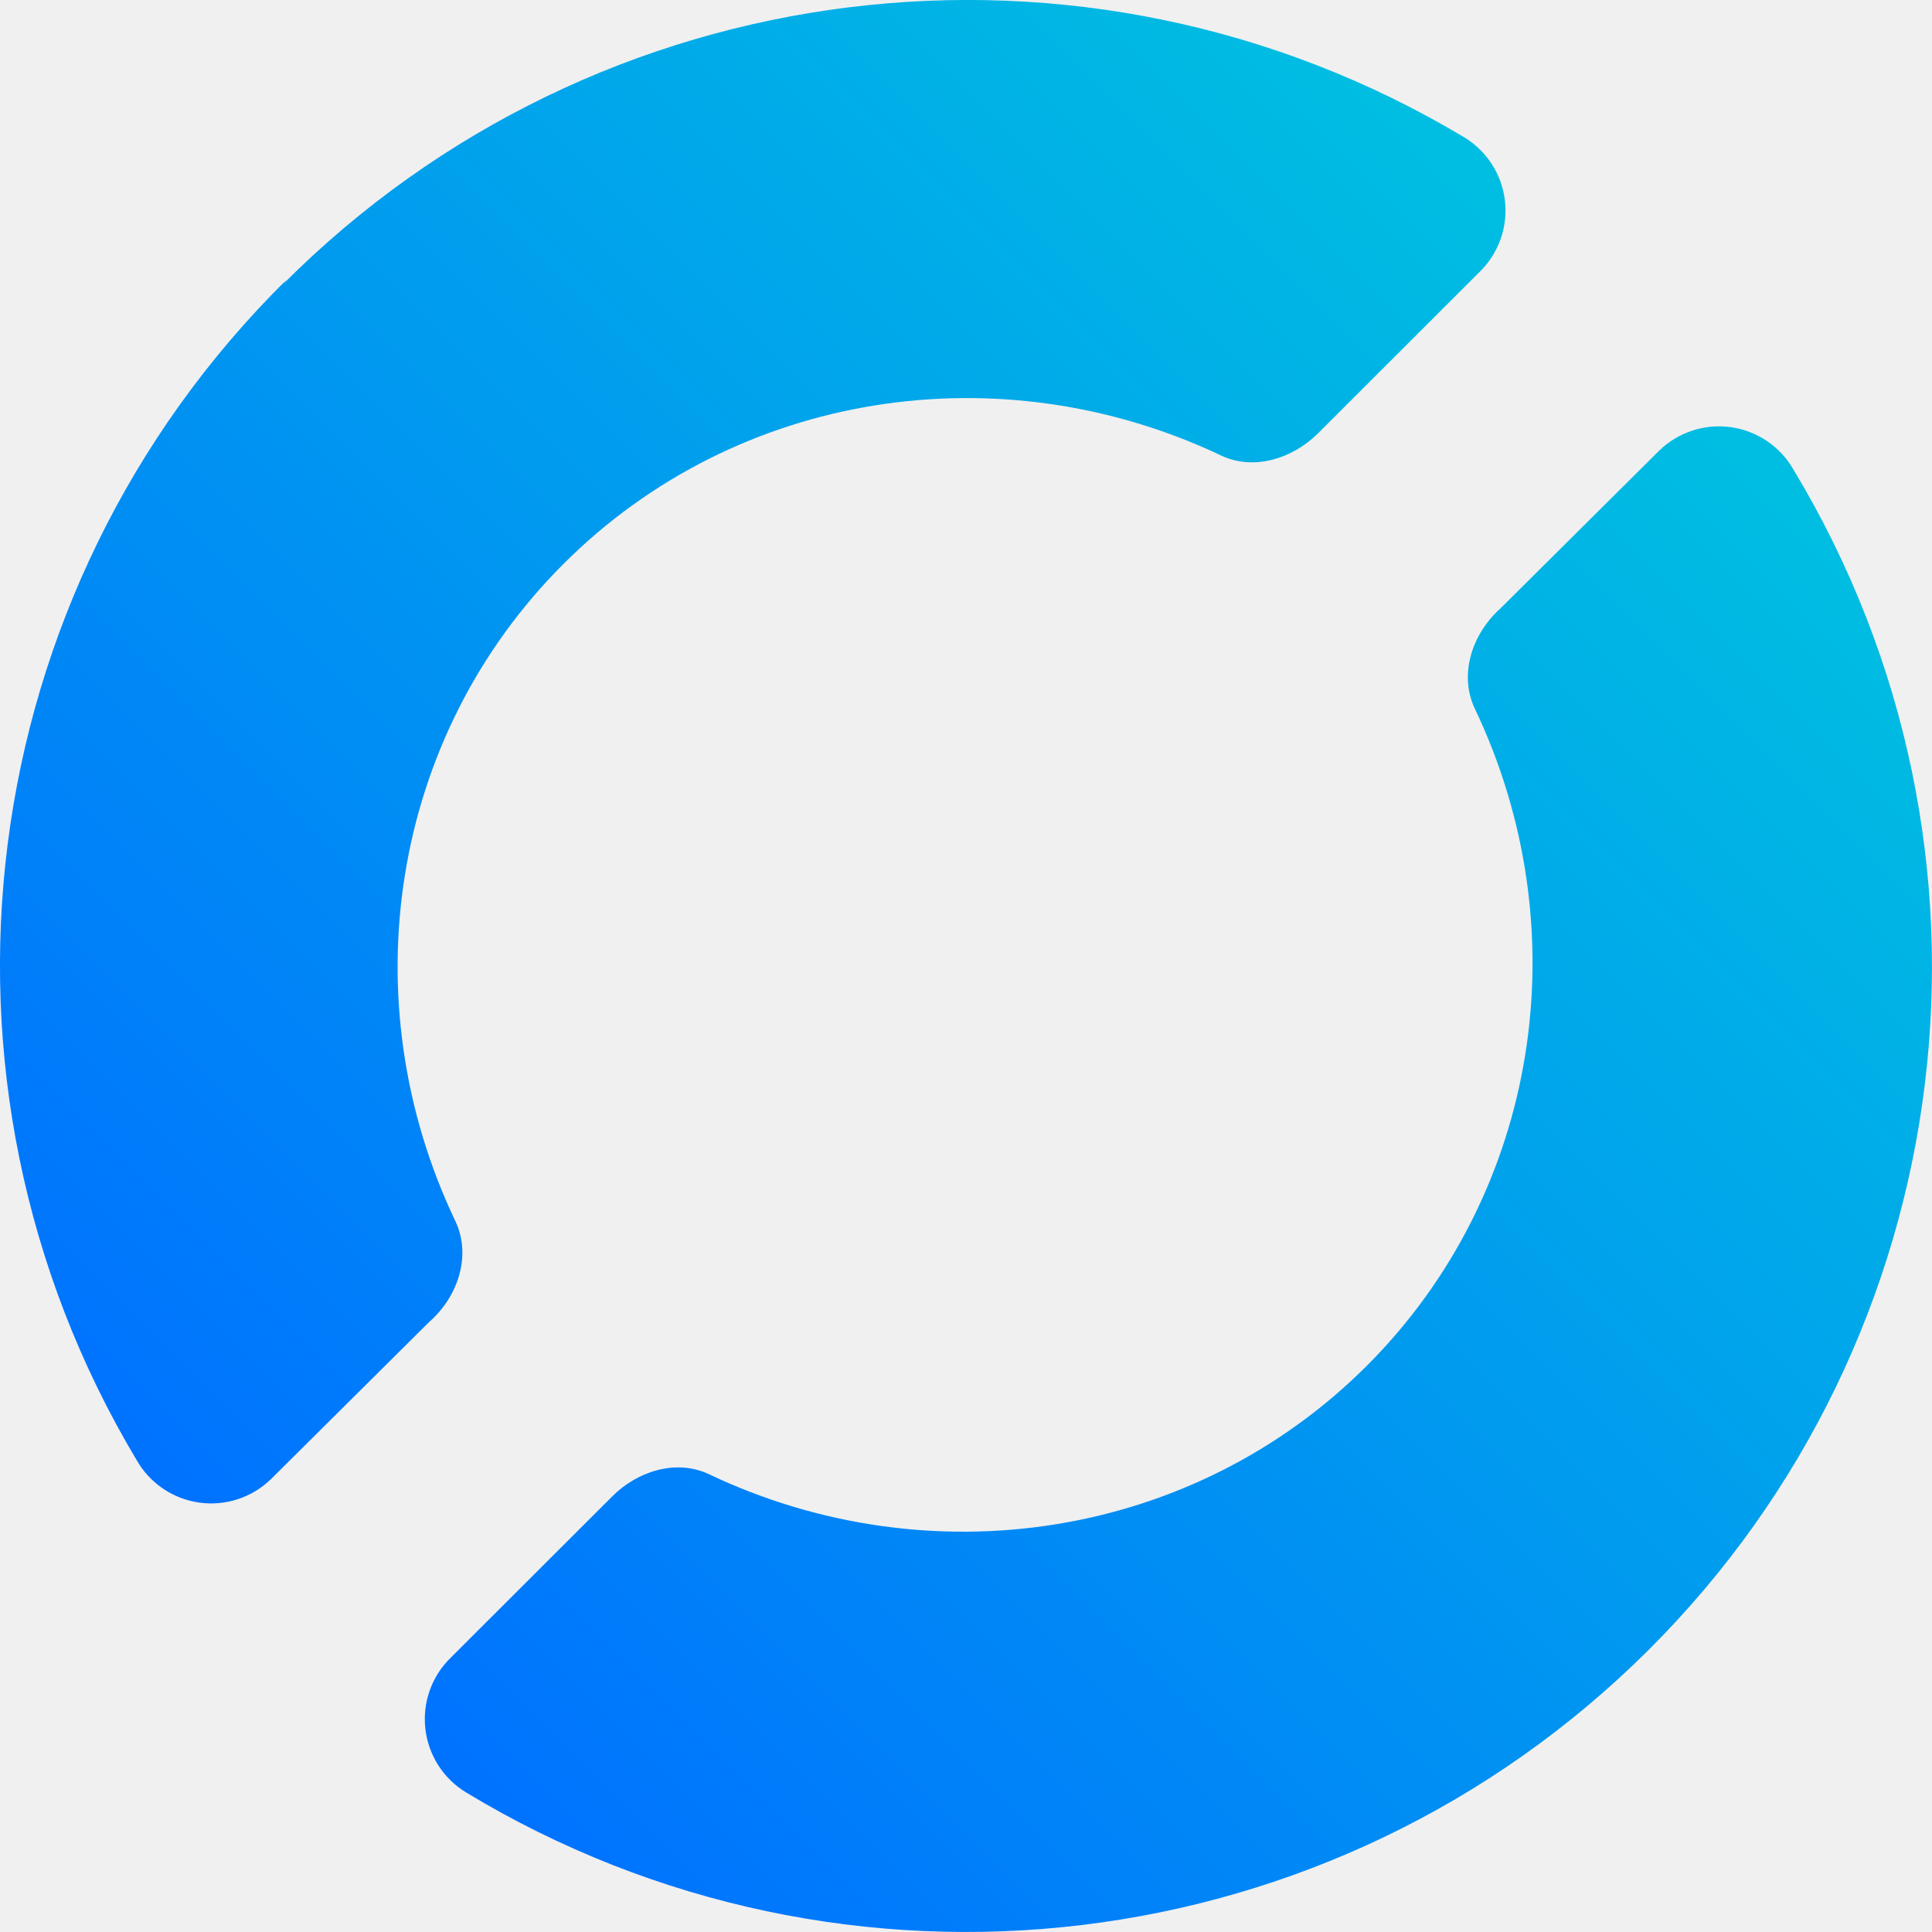
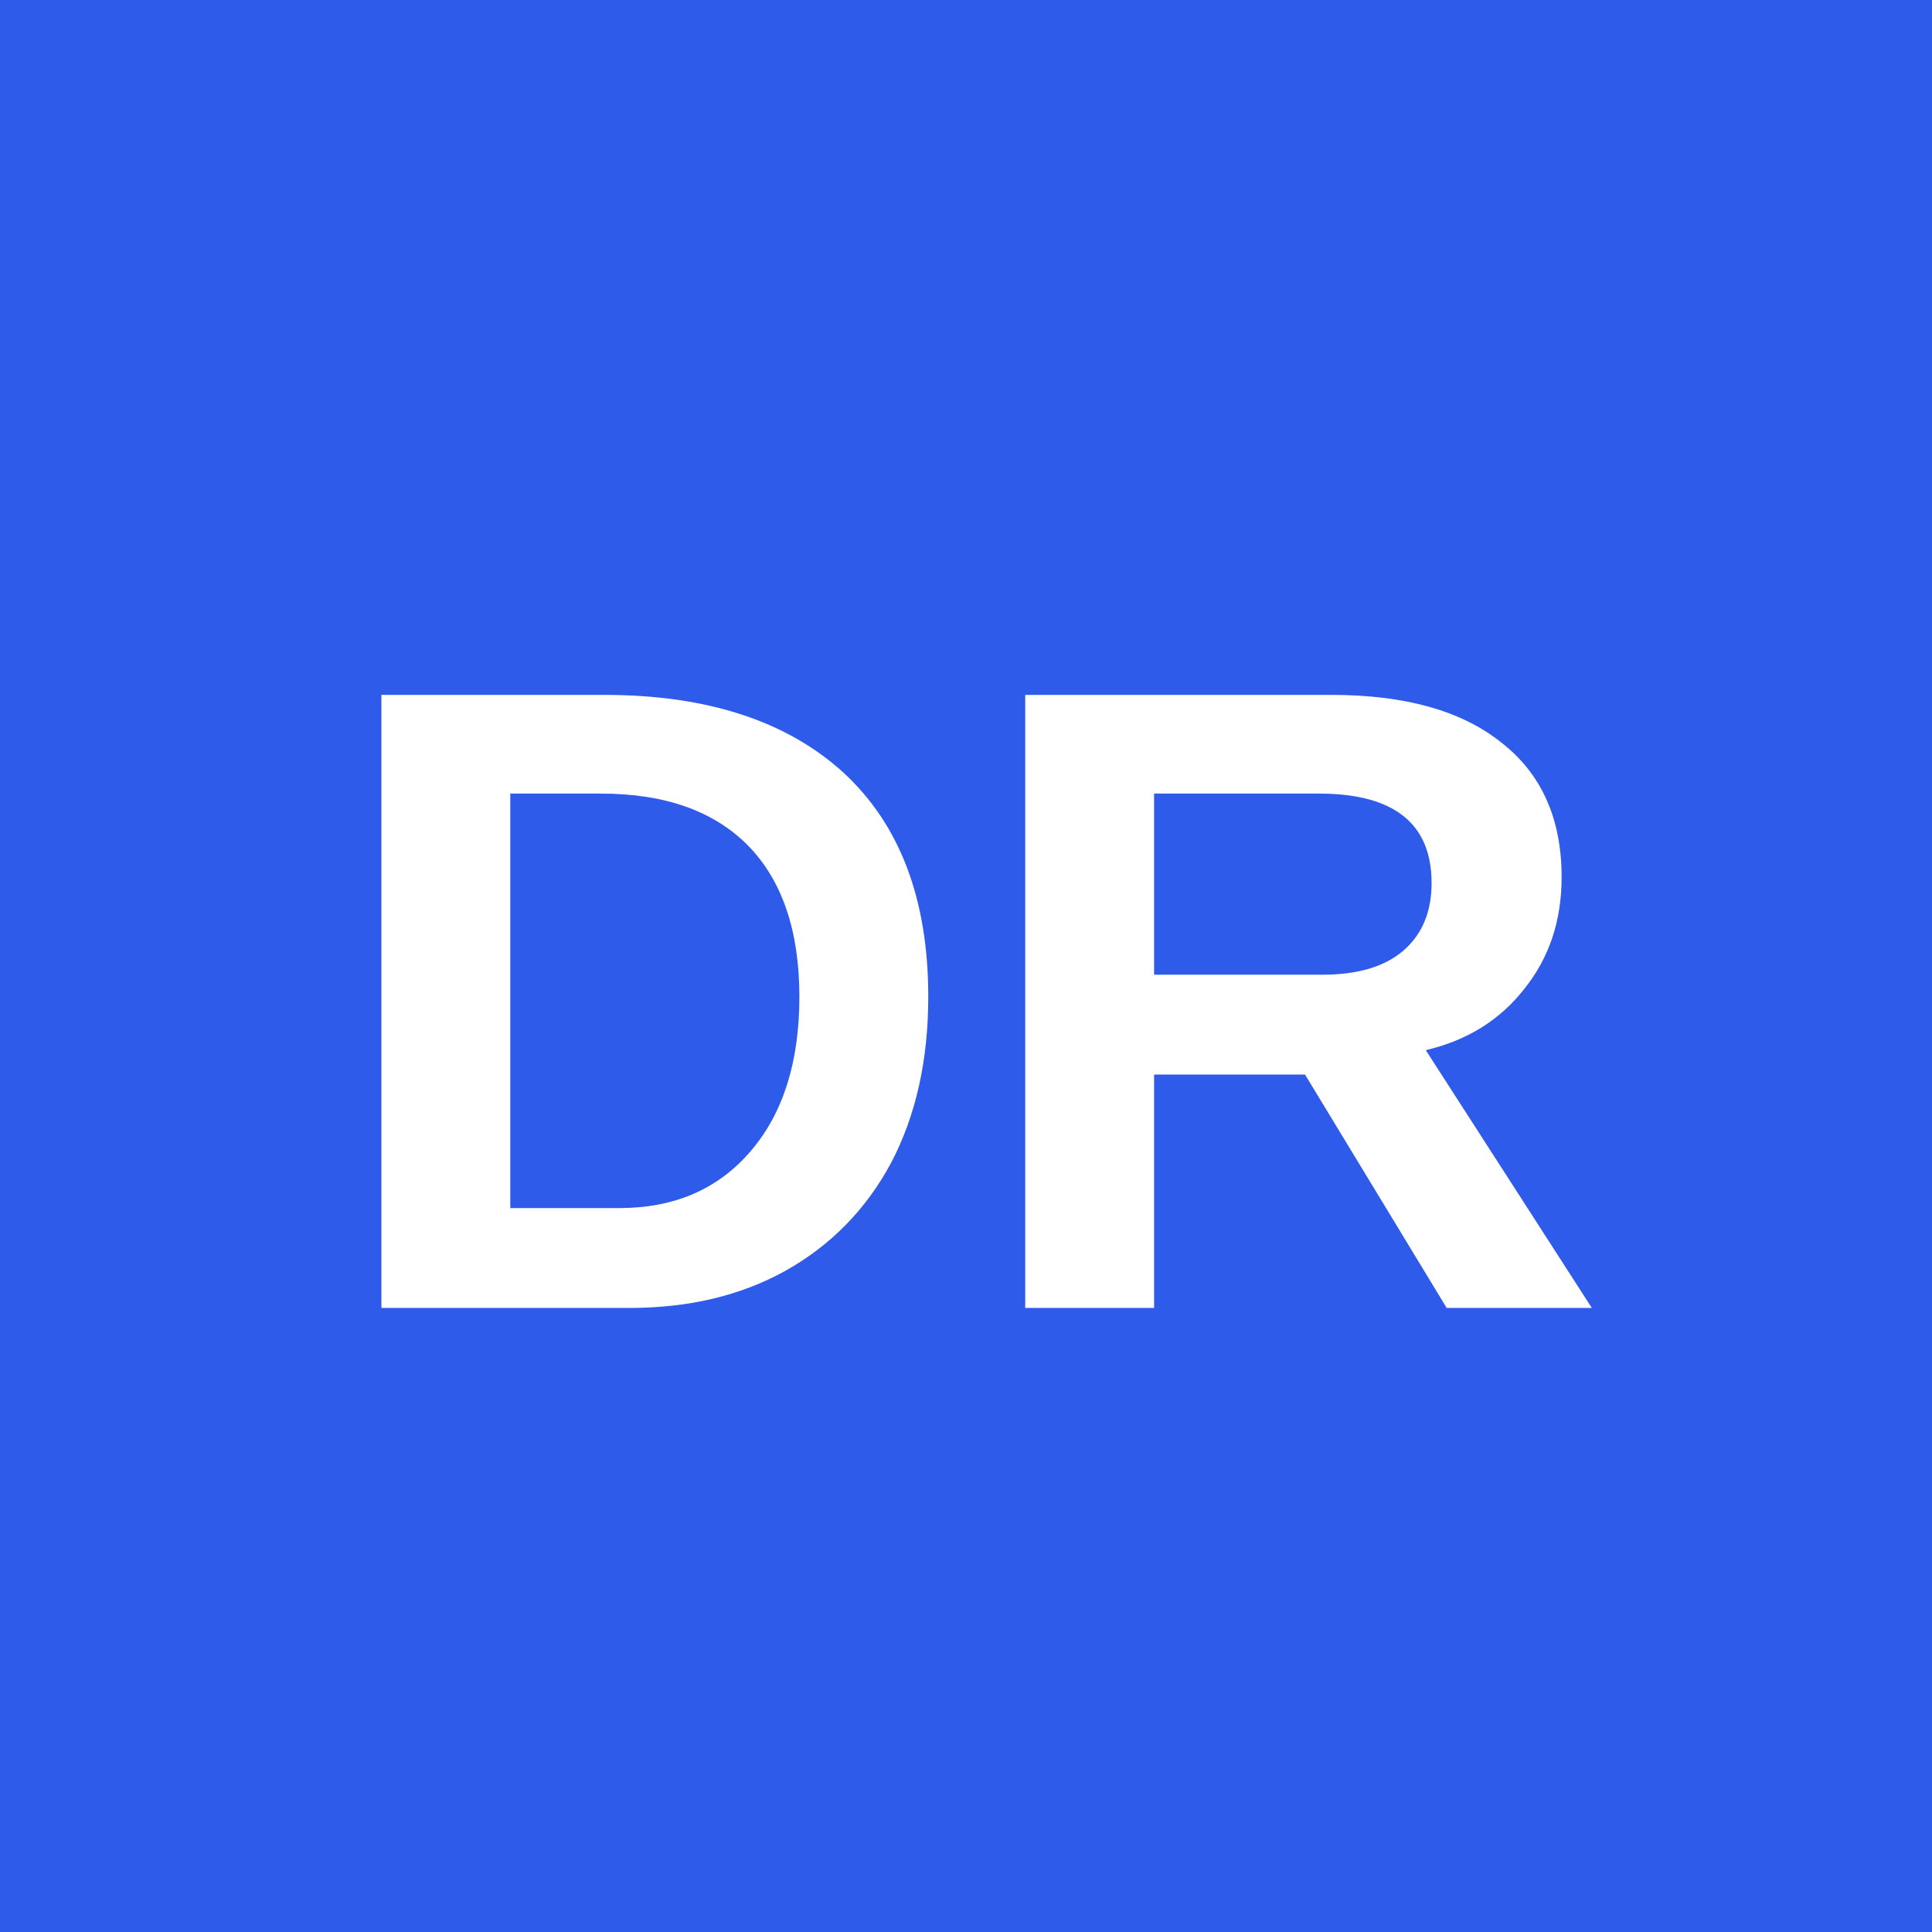
- <svg xmlns="http://www.w3.org/2000/svg" xmlns:xlink="http://www.w3.org/1999/xlink" xml:space="preserve" viewBox="66.993 897.484 26 26">
-   <linearGradient id="a" x1=".148" x2=".845" y1=".851" y2=".154" gradientTransform="matrix(26.301 0 0 26.331 90.674 911.757)" gradientUnits="userSpaceOnUse">
-     <stop offset="0" stop-color="#0071ff" />
-     <stop offset="1" stop-color="#00bfe1" />
-   </linearGradient>
-   <defs>
-     <linearGradient xlink:href="#a" id="b" x1=".148" x2=".845" y1=".851" y2=".154" gradientTransform="matrix(26.00048 0 0 25.99935 66.993 897.485)" gradientUnits="userSpaceOnUse" />
-   </defs>
-   <path fill="url(#b)" d="m89.318 903.552-2.135 2.122c-.376.337-.558.879-.347 1.337 1.422 2.976.882 6.524-1.452 8.856-2.335 2.331-5.887 2.87-8.866 1.449-.439-.197-.954-.03-1.292.312l-2.17 2.167a1.154 1.154 0 0 0 .208 1.81 13.005 13.005 0 0 0 15.91-1.912 12.97 12.97 0 0 0 1.956-15.887 1.154 1.154 0 0 0-1.812-.254zm-18.467-2.305a12.969 12.969 0 0 0-2.02 15.885 1.154 1.154 0 0 0 1.812.254l2.124-2.11c.385-.336.572-.884.359-1.348-1.423-2.976-.884-6.524 1.451-8.856 2.334-2.332 5.887-2.871 8.866-1.45.434.194.942.033 1.281-.3l2.182-2.18a1.152 1.152 0 0 0-.208-1.81 13.009 13.009 0 0 0-15.893 1.973z" />
+ <svg xmlns="http://www.w3.org/2000/svg" viewBox="0 0 26 26">
+   <rect width="26" height="26" fill="#2F5BEA" />
+   <text x="13" y="17.6" text-anchor="middle" font-family="Arial, Helvetica, sans-serif" font-weight="700" font-size="12" fill="#fff">DR</text>
</svg>
